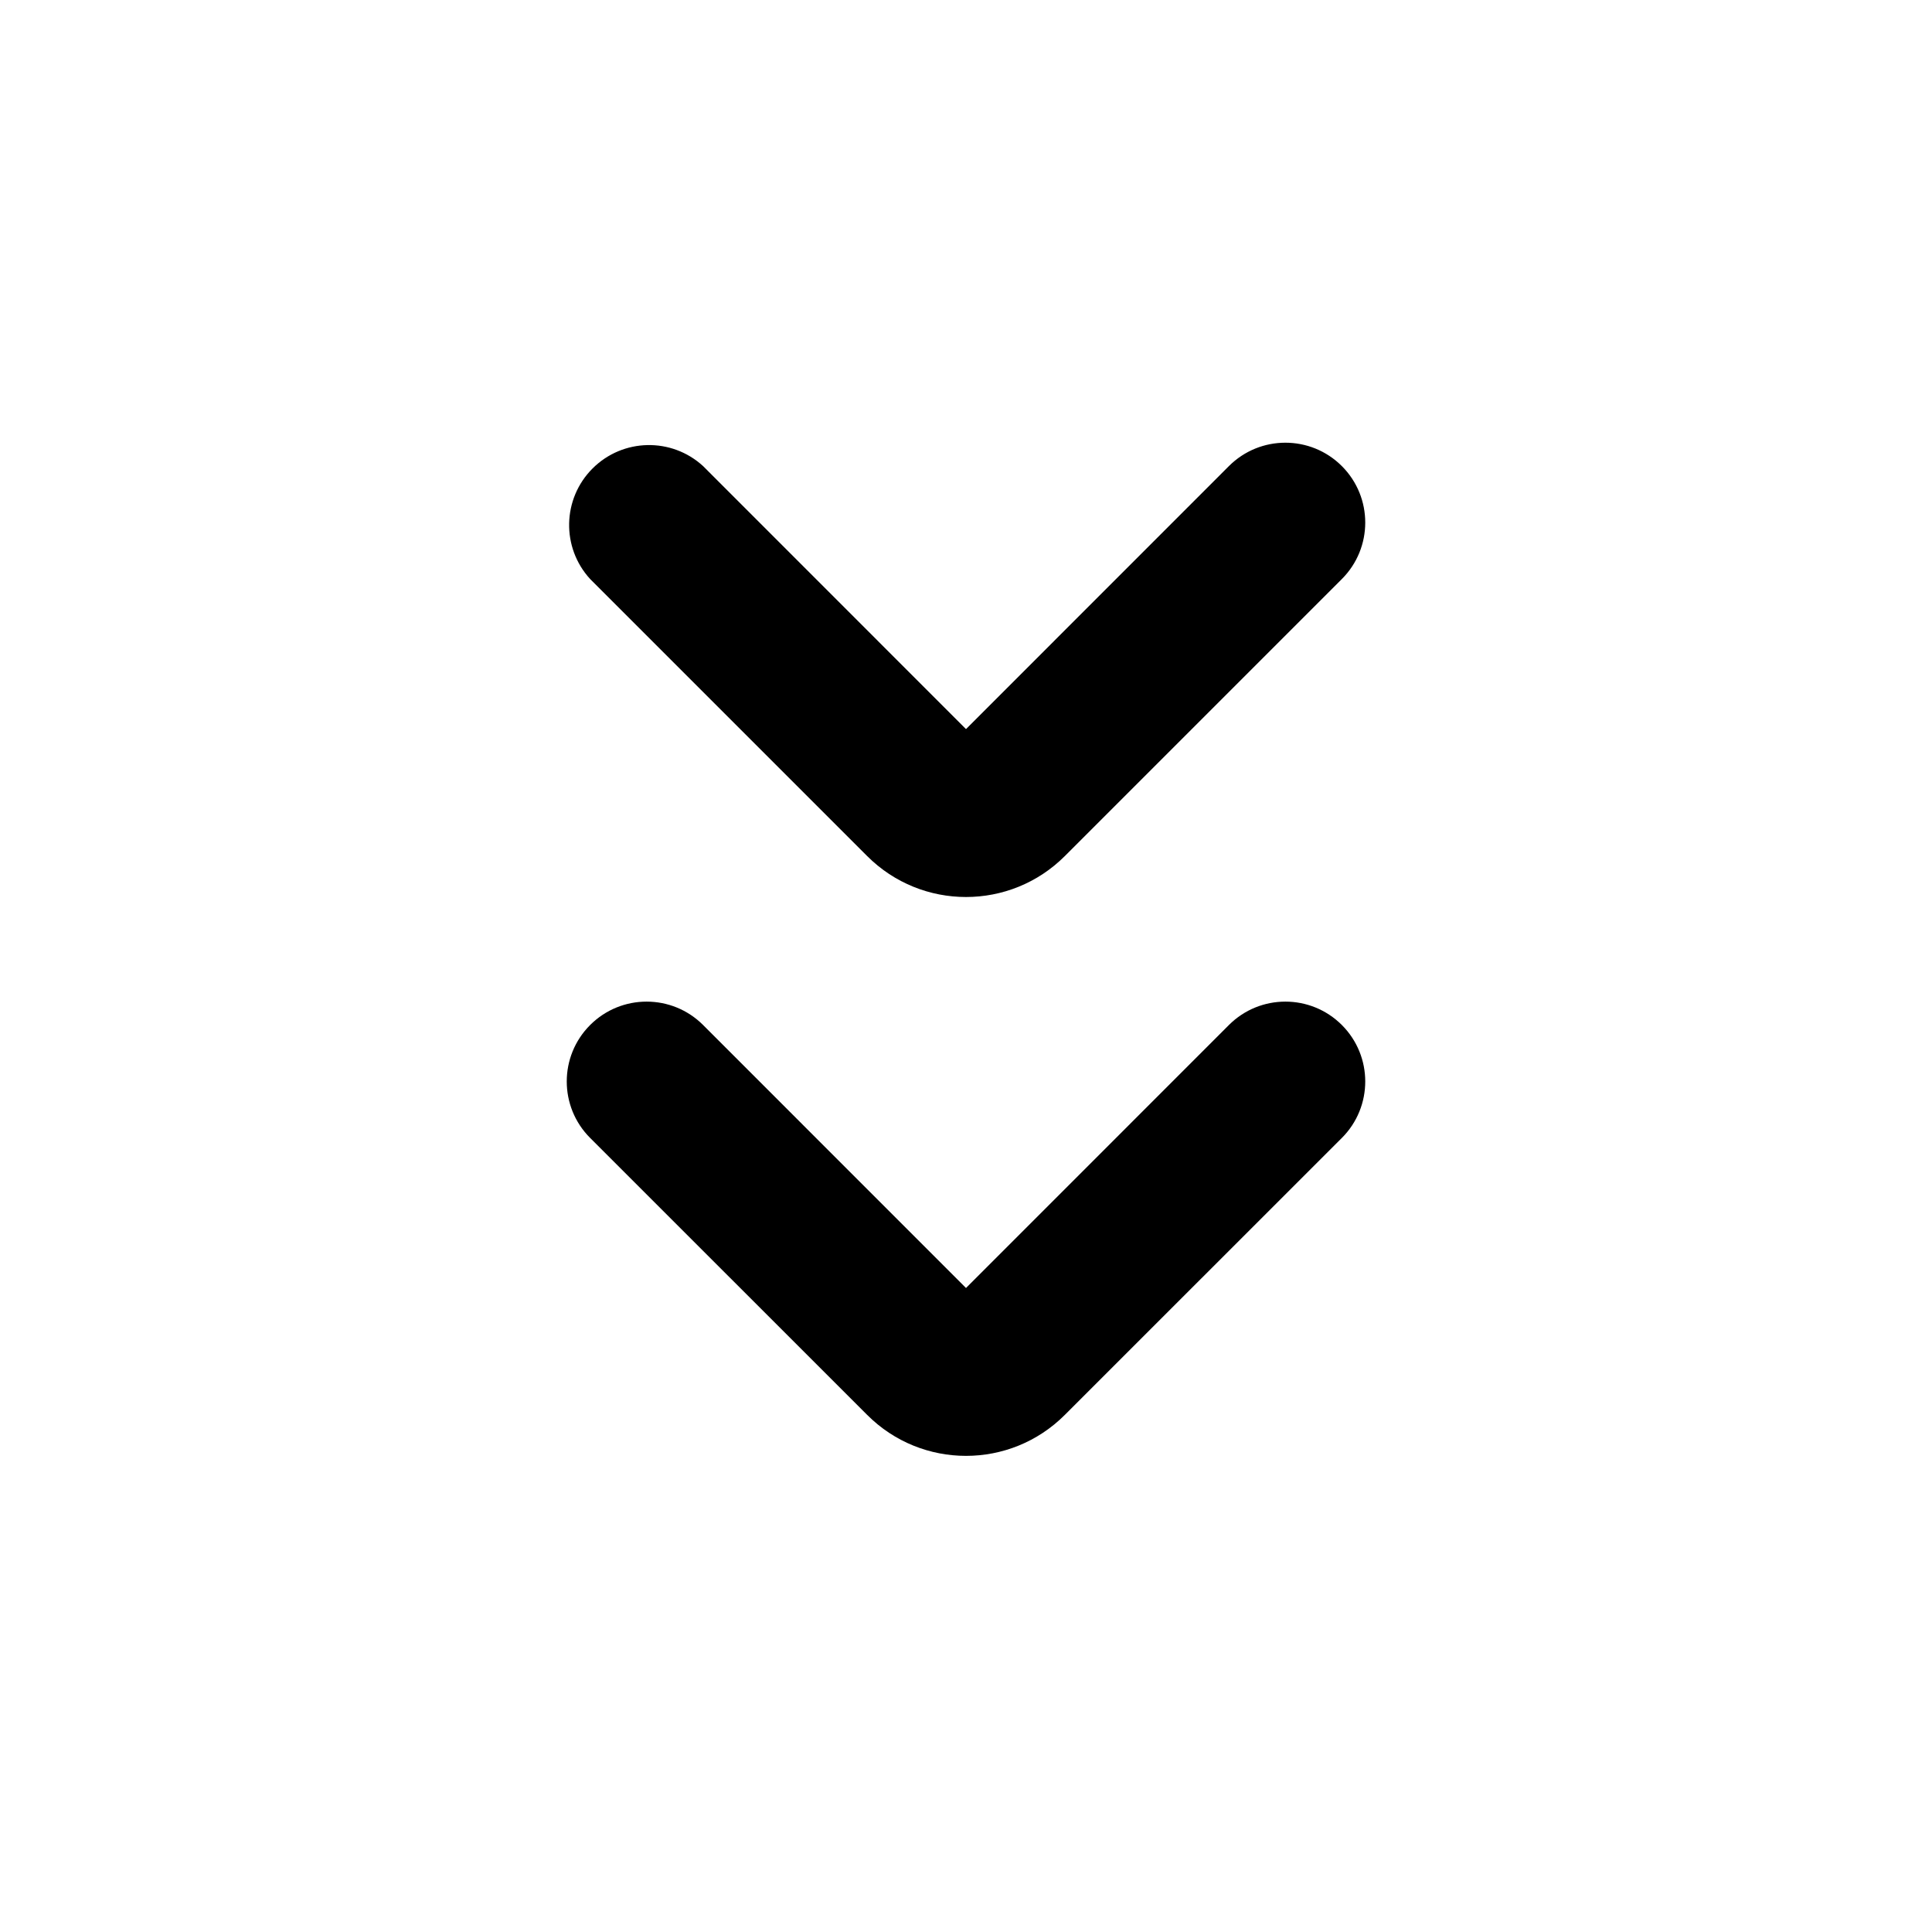
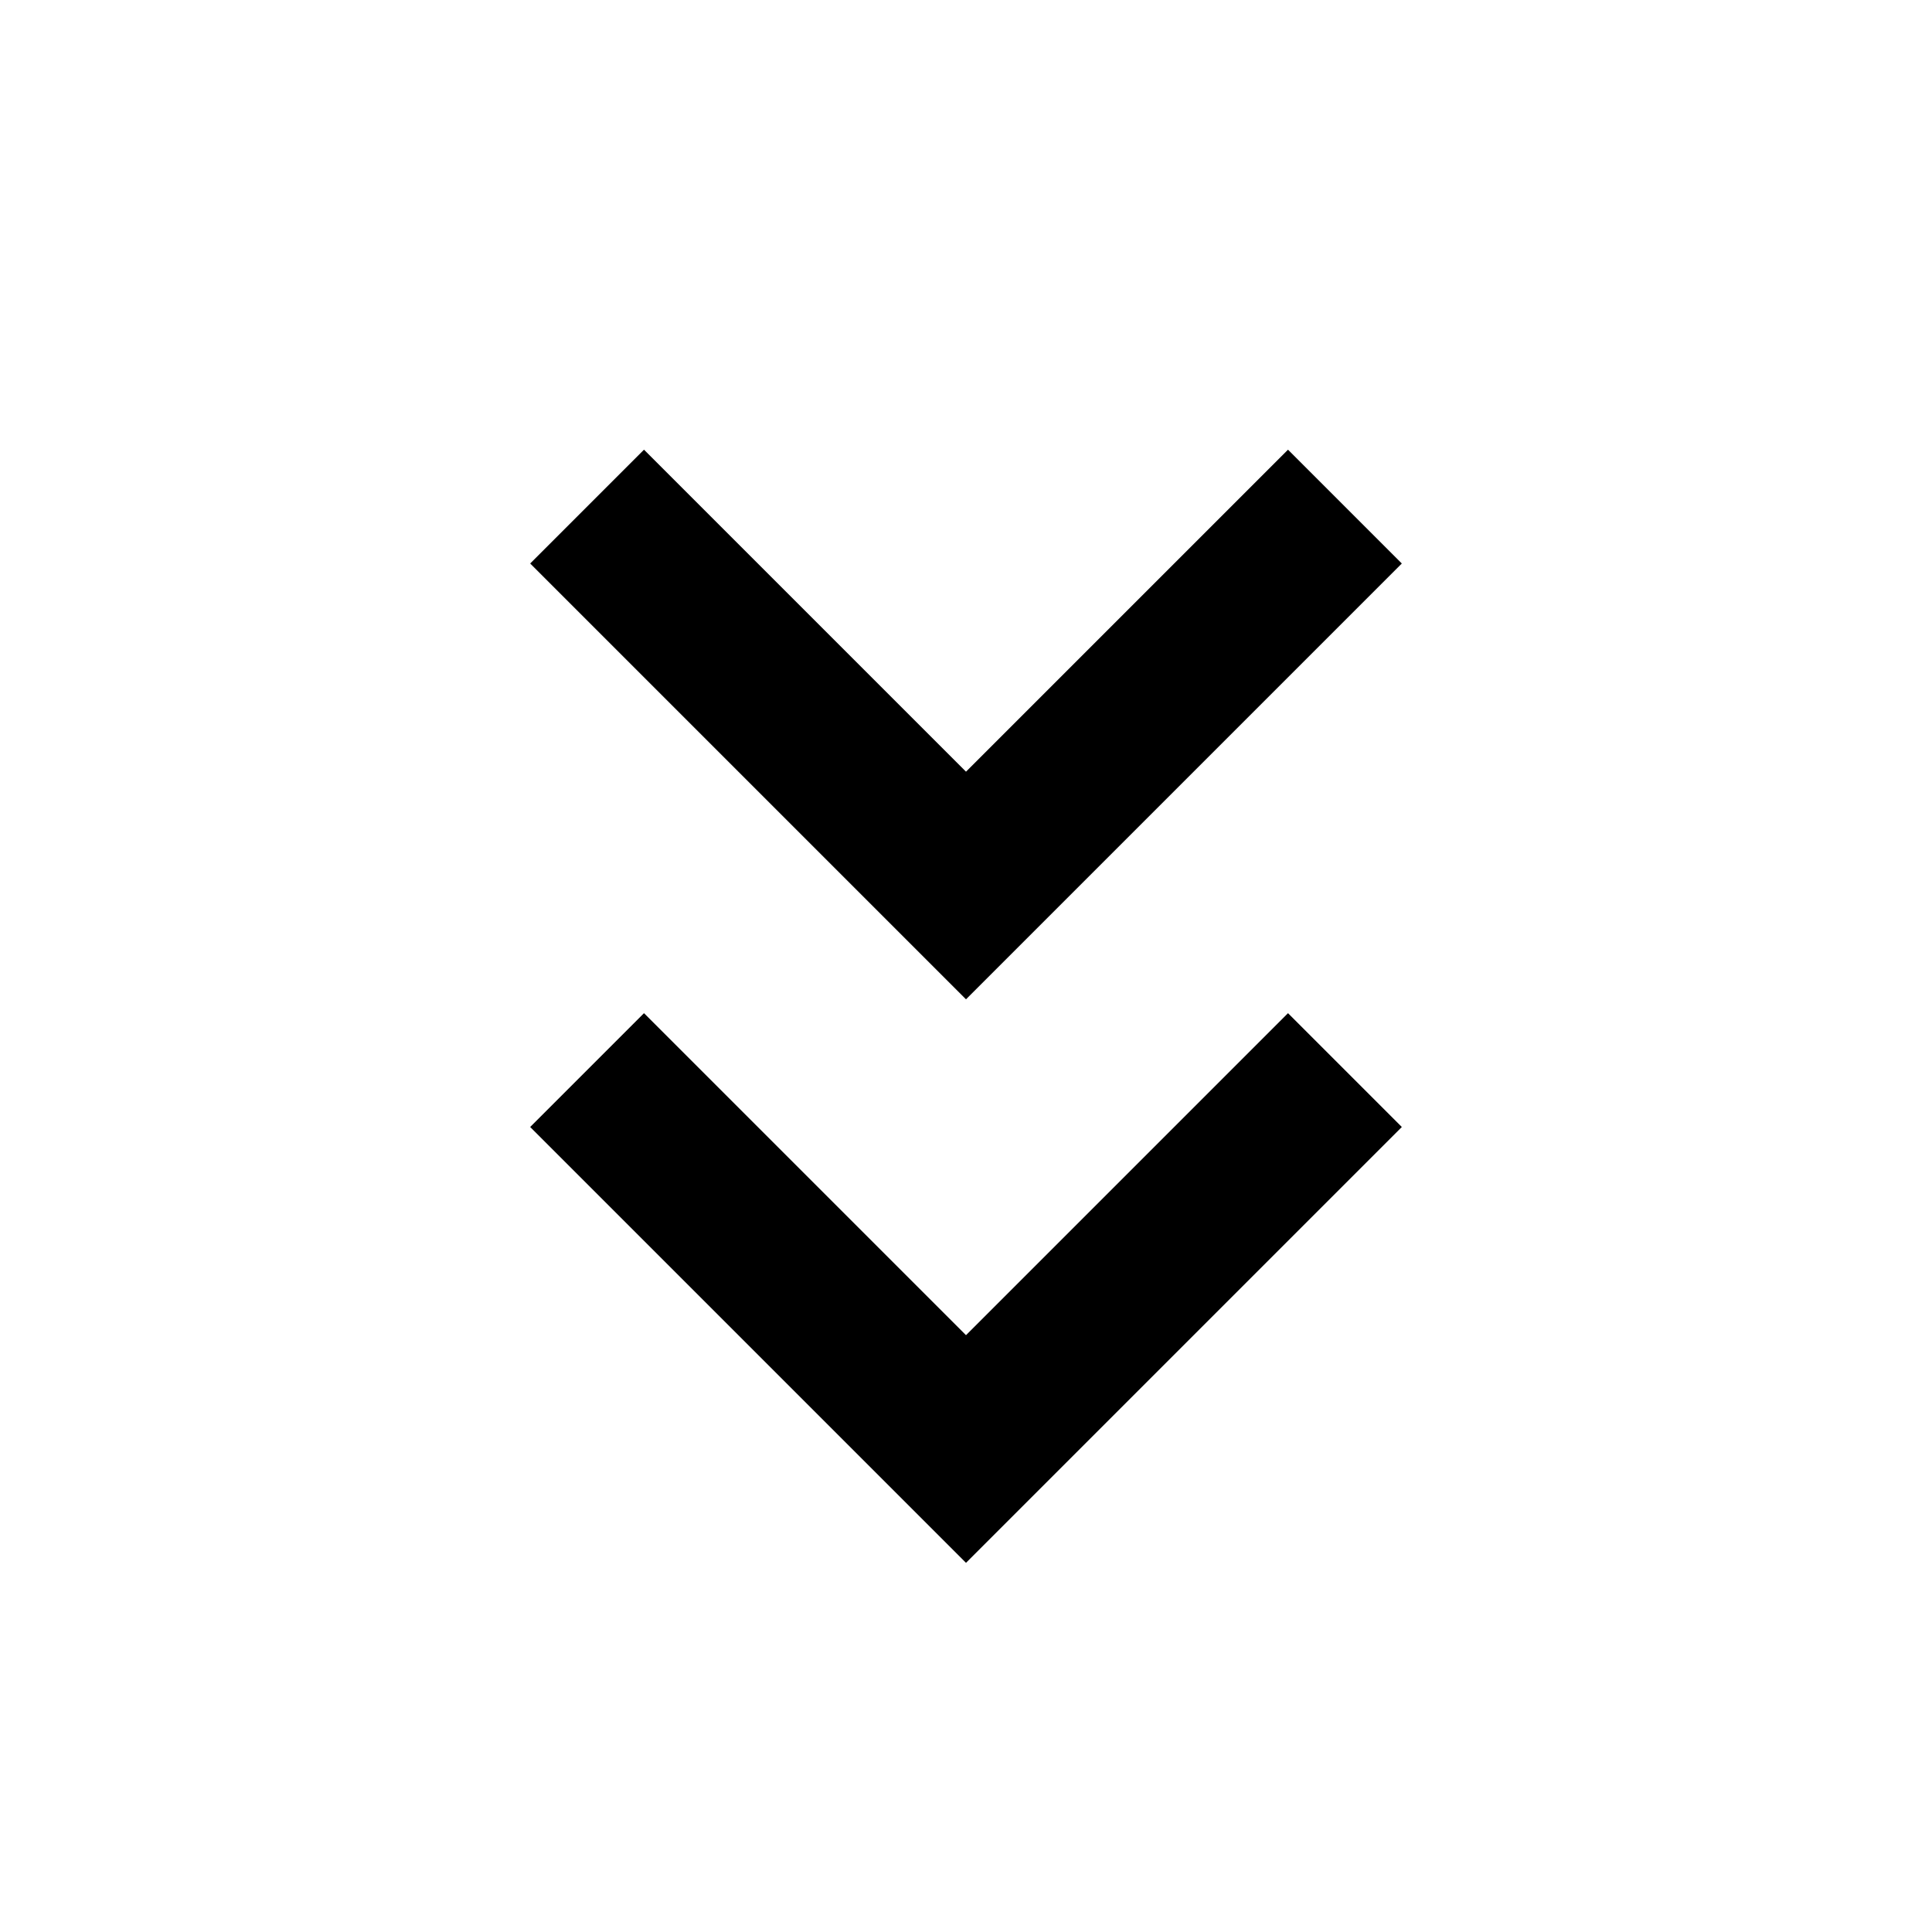
<svg xmlns="http://www.w3.org/2000/svg" width="24" height="24" fill="currentColor" viewBox="0 0 24 24">
-   <path d="M15.266 12.733a.992.992 0 0 1 1.403 1.403l-3.442 3.441a1.735 1.735 0 0 1-2.454 0l-3.442-3.441a.992.992 0 0 1 1.403-1.403L12 16l3.266-3.267Zm0-6.943a.992.992 0 0 1 1.403 1.403l-3.442 3.442a1.736 1.736 0 0 1-2.454 0L7.331 7.193A.993.993 0 0 1 8.734 5.79L12 9.057l3.266-3.267Z" />
+   <path d="M12 12.414 6.586 7 8 5.586l4 4 4-4L17.414 7 12 12.414Zm0 7L6.586 14 8 12.586l4 4 4-4L17.414 14 12 19.414Z" />
</svg>
